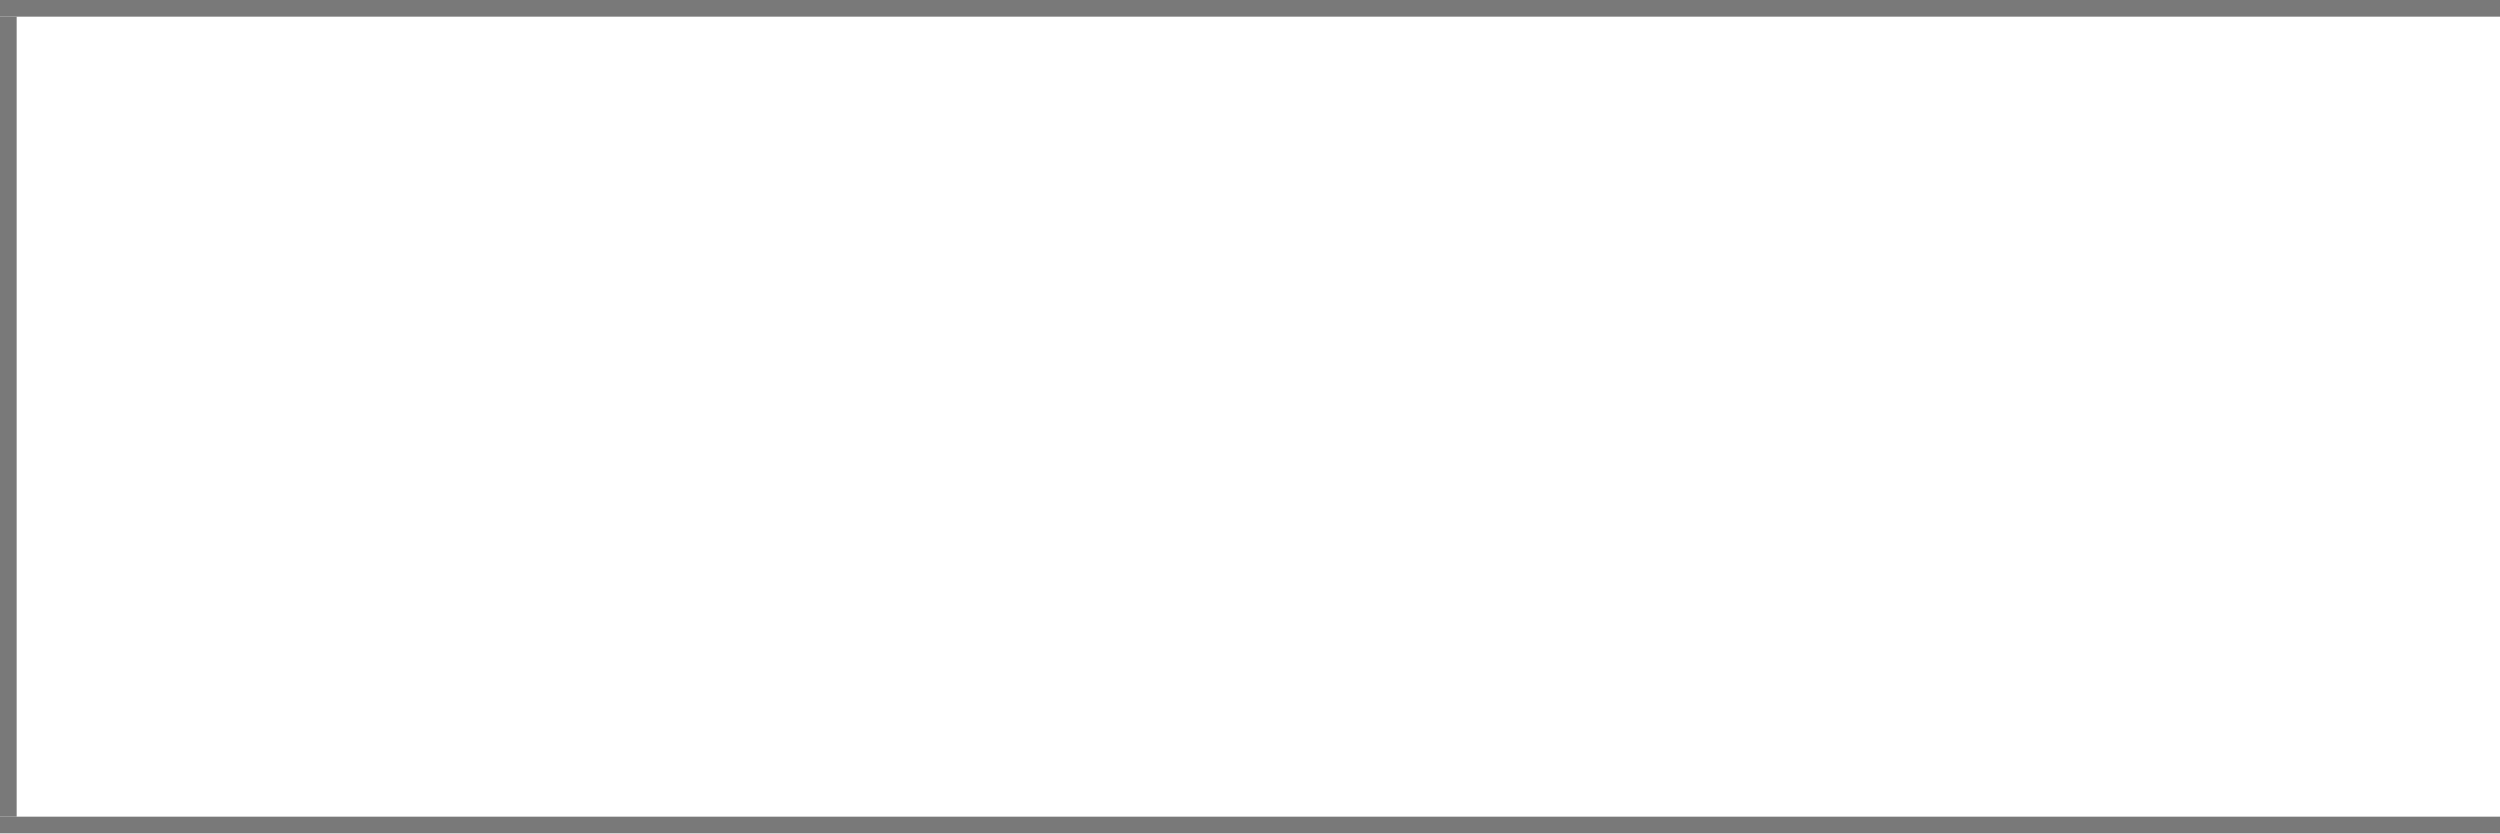
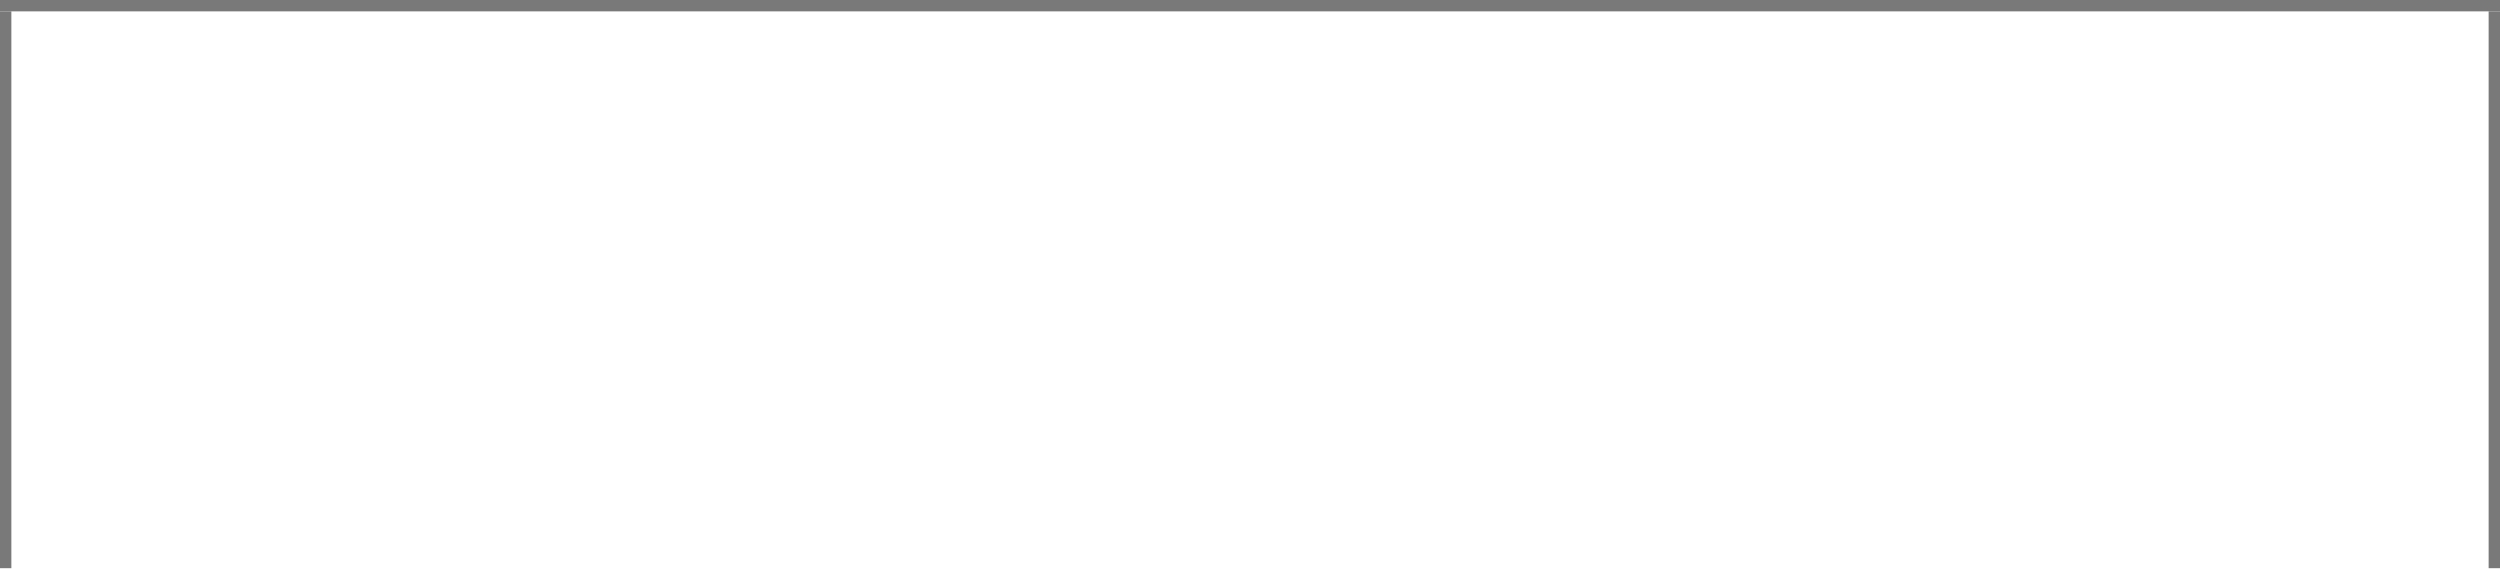
- <svg xmlns="http://www.w3.org/2000/svg" version="1.1" width="150px" height="50px" viewBox="0 300 150 50">
-   <path d="M 1 1  L 150 1  L 150 49  L 1 49  L 1 1  Z " fill-rule="nonzero" fill="rgba(255, 255, 255, 1)" stroke="none" transform="matrix(1 0 0 1 0 300 )" class="fill" />
-   <path d="M 0.5 1  L 0.5 49  " stroke-width="1" stroke-dasharray="0" stroke="rgba(121, 121, 121, 1)" fill="none" transform="matrix(1 0 0 1 0 300 )" class="stroke" />
-   <path d="M 0 0.5  L 150 0.5  " stroke-width="1" stroke-dasharray="0" stroke="rgba(121, 121, 121, 1)" fill="none" transform="matrix(1 0 0 1 0 300 )" class="stroke" />
-   <path d="M 0 49.5  L 150 49.5  " stroke-width="1" stroke-dasharray="0" stroke="rgba(121, 121, 121, 1)" fill="none" transform="matrix(1 0 0 1 0 300 )" class="stroke" />
+ <svg xmlns="http://www.w3.org/2000/svg" version="1.1" width="220px" height="50px" viewBox="650 150 220 50">
+   <path d="M 1 1  L 219 1  L 219 50  L 1 50  L 1 1  Z " fill-rule="nonzero" fill="rgba(255, 255, 255, 1)" stroke="none" transform="matrix(1 0 0 1 650 150 )" class="fill" />
+   <path d="M 0.5 1  L 0.5 50  " stroke-width="1" stroke-dasharray="0" stroke="rgba(121, 121, 121, 1)" fill="none" transform="matrix(1 0 0 1 650 150 )" class="stroke" />
+   <path d="M 0 0.5  L 220 0.5  " stroke-width="1" stroke-dasharray="0" stroke="rgba(121, 121, 121, 1)" fill="none" transform="matrix(1 0 0 1 650 150 )" class="stroke" />
+   <path d="M 219.5 1  L 219.5 50  " stroke-width="1" stroke-dasharray="0" stroke="rgba(121, 121, 121, 1)" fill="none" transform="matrix(1 0 0 1 650 150 )" class="stroke" />
</svg>
